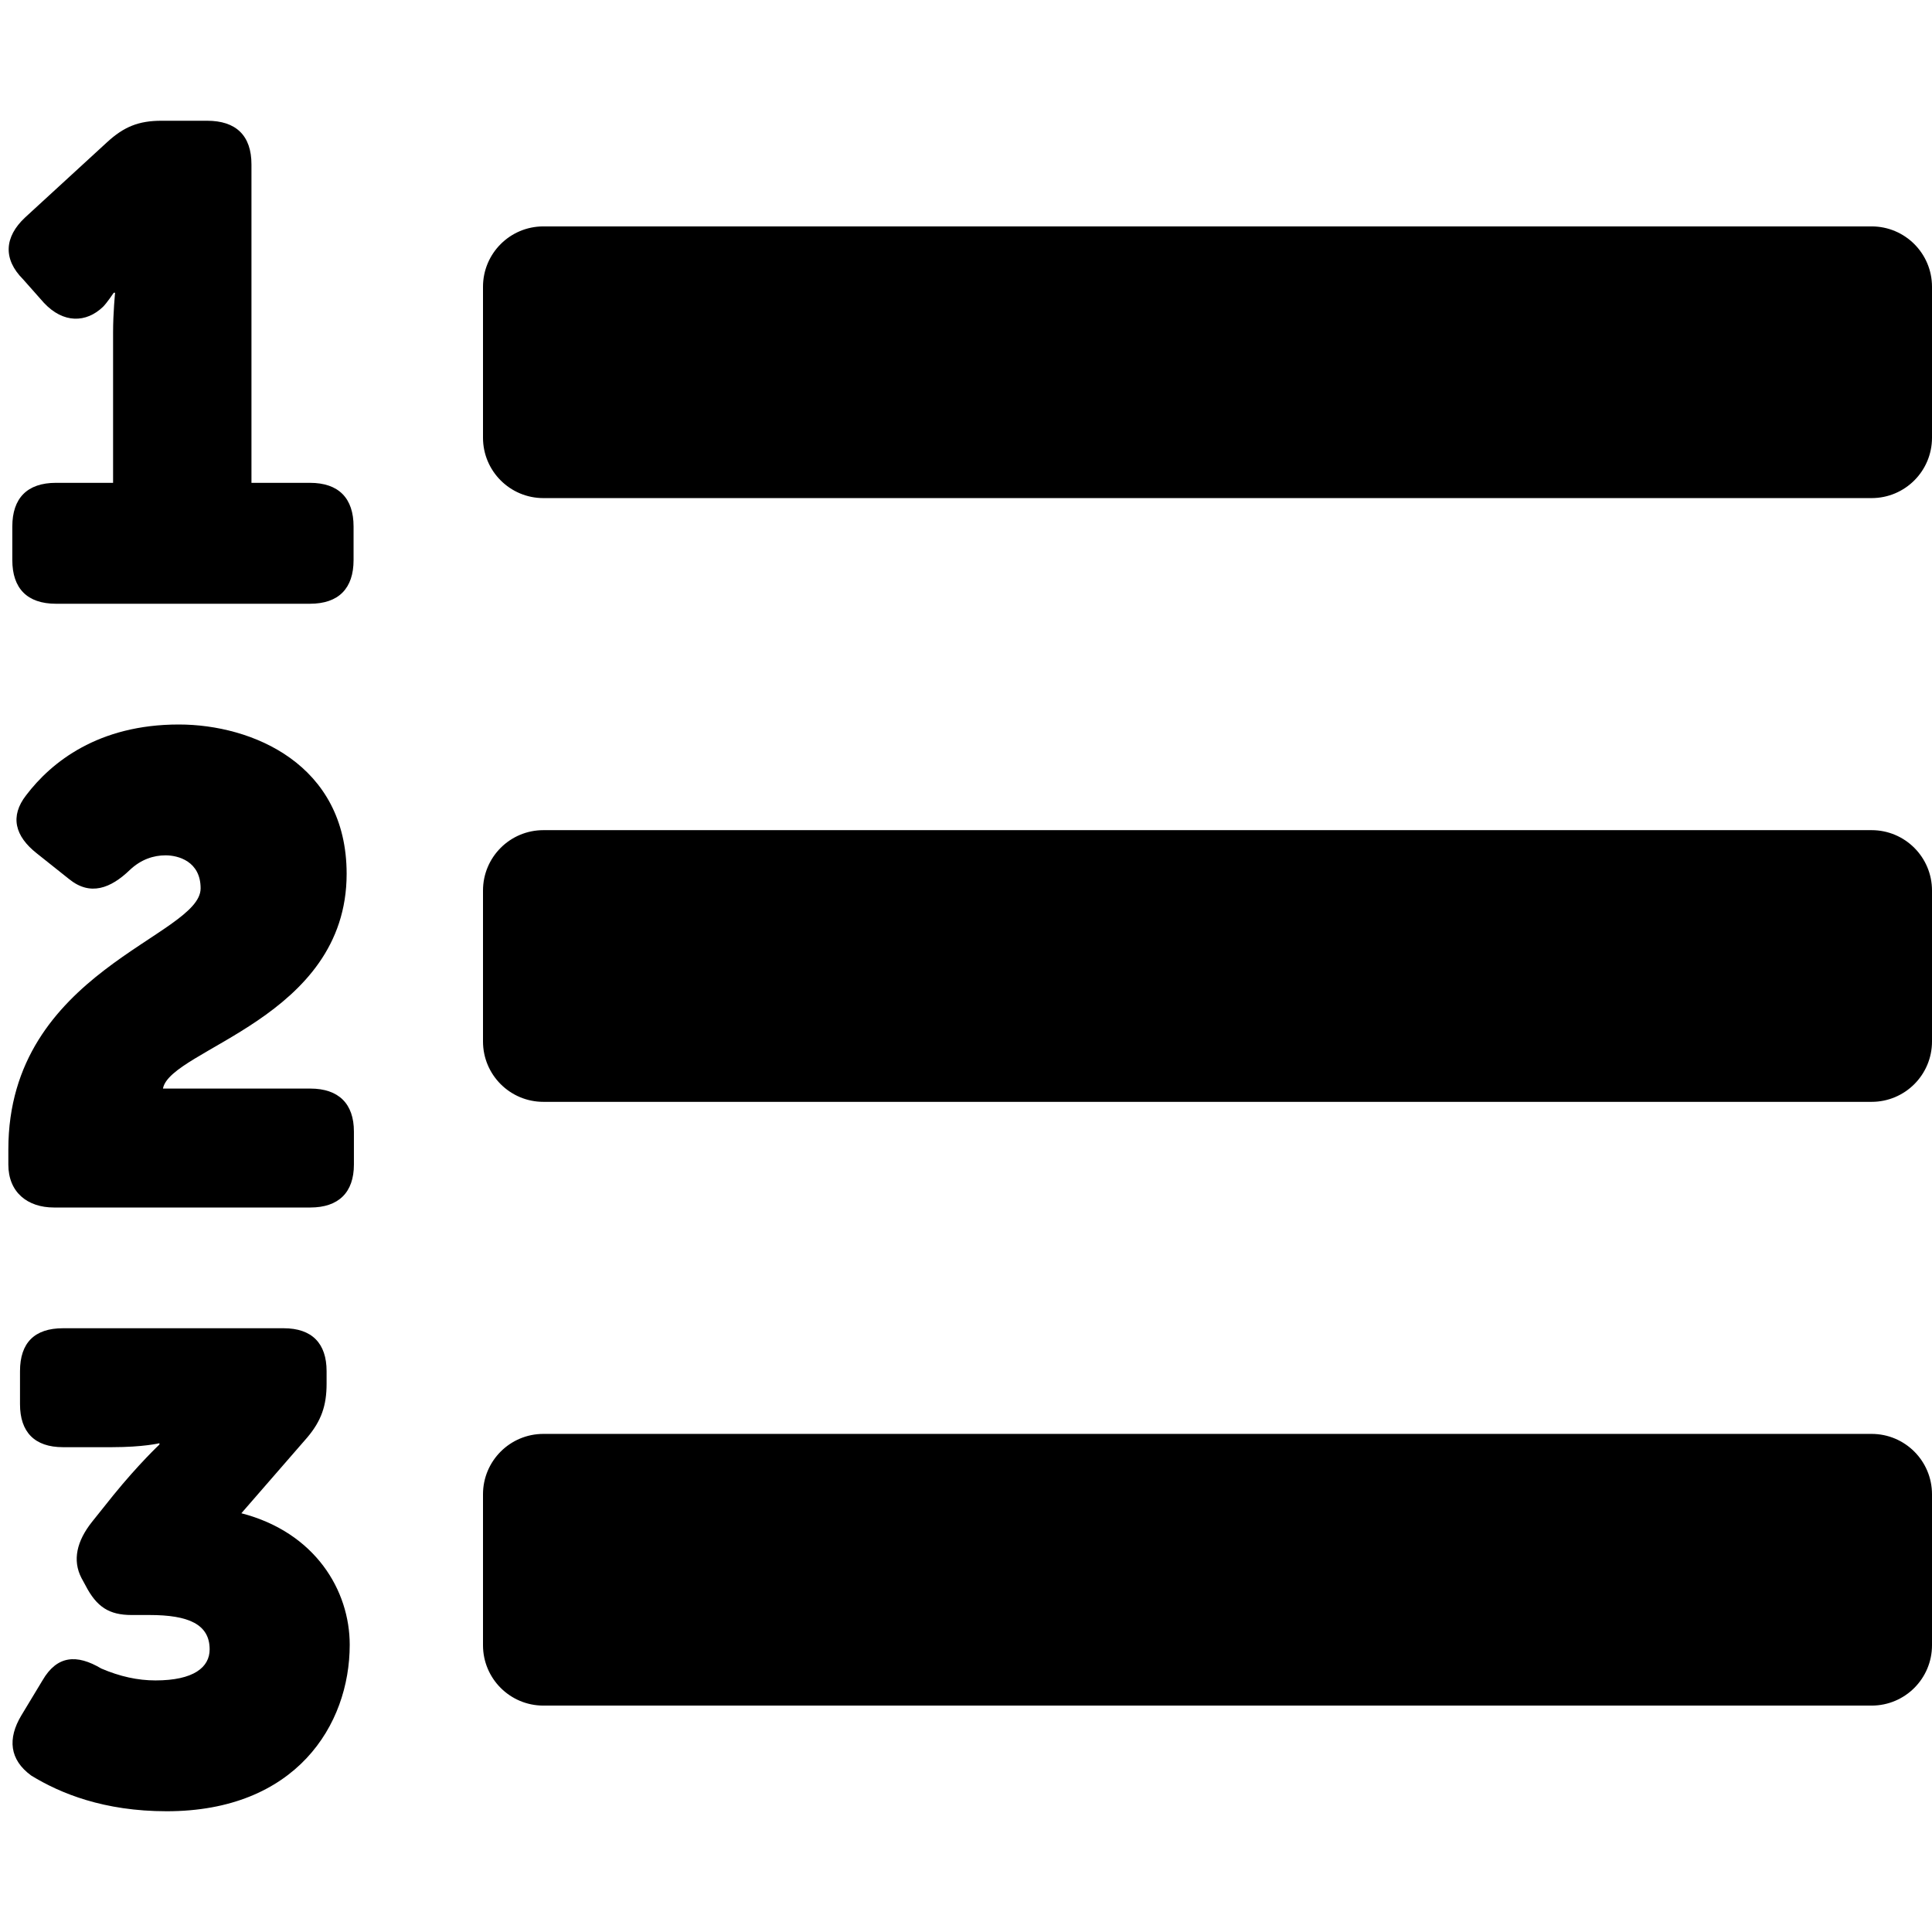
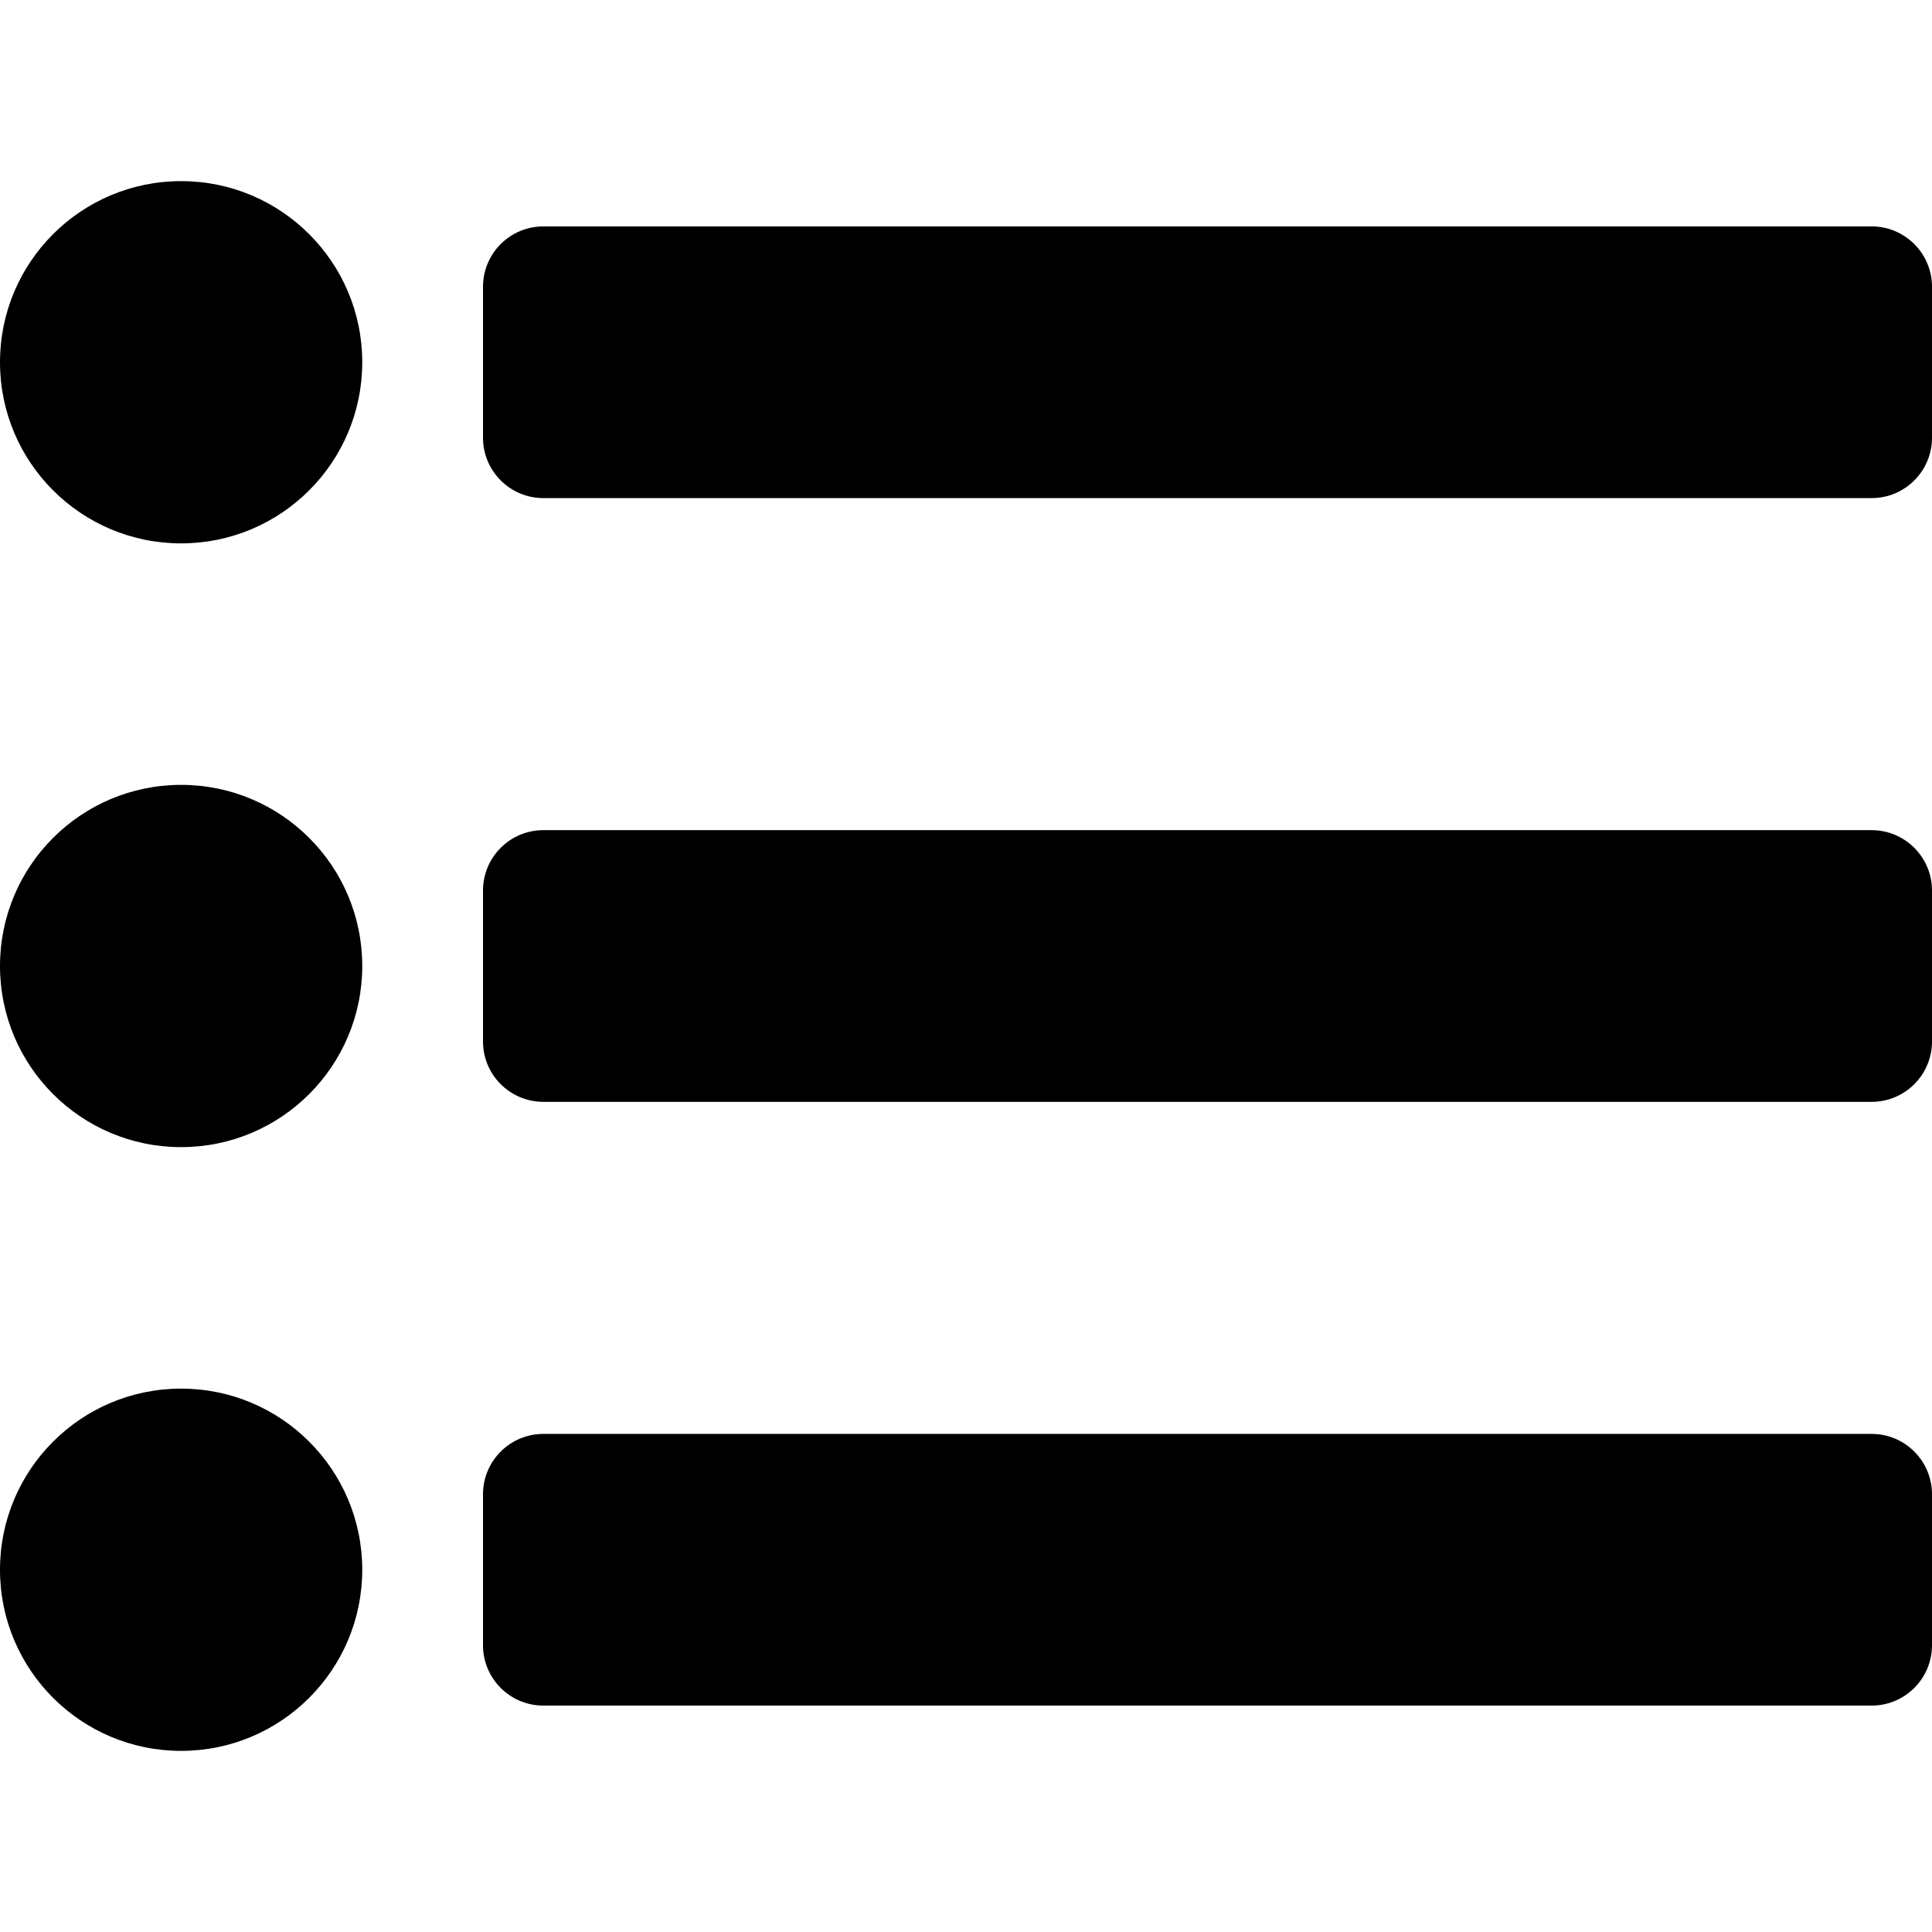
<svg xmlns="http://www.w3.org/2000/svg" viewBox="0 0 512 512">
-   <path d="M3.263 139.527c0-7.477 3.917-11.572 11.573-11.572h15.131V88.078c0-5.163.534-10.503.534-10.503h-.356s-1.779 2.67-2.848 3.738c-4.451 4.273-10.504 4.451-15.666-1.068l-5.518-6.231c-5.342-5.341-4.984-11.216.534-16.379l21.72-19.938C32.815 33.602 36.732 32 42.785 32H54.89c7.656 0 11.749 3.916 11.749 11.572v84.384h15.488c7.655 0 11.572 4.094 11.572 11.572v8.901c0 7.477-3.917 11.572-11.572 11.572H14.836c-7.656 0-11.573-4.095-11.573-11.572v-8.902zM2.211 304.591c0-47.278 50.955-56.383 50.955-69.165 0-7.18-5.954-8.755-9.28-8.755-3.153 0-6.479 1.051-9.455 3.852-5.079 4.903-10.507 7.004-16.111 2.451l-8.579-6.829c-5.779-4.553-7.18-9.805-2.803-15.409C13.592 201.981 26.025 192 47.387 192c19.437 0 44.476 10.506 44.476 39.573 0 38.347-46.753 46.402-48.679 56.909h39.049c7.529 0 11.557 4.027 11.557 11.382v8.755c0 7.354-4.028 11.382-11.557 11.382h-67.94c-7.005 0-12.083-4.028-12.083-11.382v-4.028zM5.654 454.61l5.603-9.28c3.853-6.654 9.105-7.004 15.584-3.152 4.903 2.101 9.63 3.152 14.359 3.152 10.155 0 14.358-3.502 14.358-8.23 0-6.654-5.604-9.106-15.934-9.106h-4.728c-5.954 0-9.28-2.101-12.258-7.88l-1.05-1.926c-2.451-4.728-1.226-9.806 2.801-14.884l5.604-7.004c6.829-8.405 12.257-13.483 12.257-13.483v-.35s-4.203 1.051-12.608 1.051H16.685c-7.53 0-11.383-4.028-11.383-11.382v-8.755c0-7.53 3.853-11.382 11.383-11.382h58.484c7.529 0 11.382 4.027 11.382 11.382v3.327c0 5.778-1.401 9.806-5.079 14.183l-17.509 20.137c19.611 5.078 28.716 20.487 28.716 34.845 0 21.363-14.358 44.126-48.503 44.126-16.636 0-28.192-4.728-35.896-9.455-5.779-4.202-6.304-9.805-2.626-15.934zM144 132h352c8.837 0 16-7.163 16-16V76c0-8.837-7.163-16-16-16H144c-8.837 0-16 7.163-16 16v40c0 8.837 7.163 16 16 16zm0 160h352c8.837 0 16-7.163 16-16v-40c0-8.837-7.163-16-16-16H144c-8.837 0-16 7.163-16 16v40c0 8.837 7.163 16 16 16zm0 160h352c8.837 0 16-7.163 16-16v-40c0-8.837-7.163-16-16-16H144c-8.837 0-16 7.163-16 16v40c0 8.837 7.163 16 16 16z" />
+   <path d="M96 96c0 26.51-21.49 48-48 48S0 122.51 0 96s21.49-48 48-48 48 21.49 48 48zM48 208c-26.51 0-48 21.49-48 48s21.49 48 48 48 48-21.49 48-48-21.49-48-48-48zm0 160c-26.51 0-48 21.49-48 48s21.49 48 48 48 48-21.49 48-48-21.49-48-48-48zm96-236h352c8.837 0 16-7.163 16-16V76c0-8.837-7.163-16-16-16H144c-8.837 0-16 7.163-16 16v40c0 8.837 7.163 16 16 16zm0 160h352c8.837 0 16-7.163 16-16v-40c0-8.837-7.163-16-16-16H144c-8.837 0-16 7.163-16 16v40c0 8.837 7.163 16 16 16zm0 160h352c8.837 0 16-7.163 16-16v-40c0-8.837-7.163-16-16-16H144c-8.837 0-16 7.163-16 16v40c0 8.837 7.163 16 16 16z" />
</svg>
